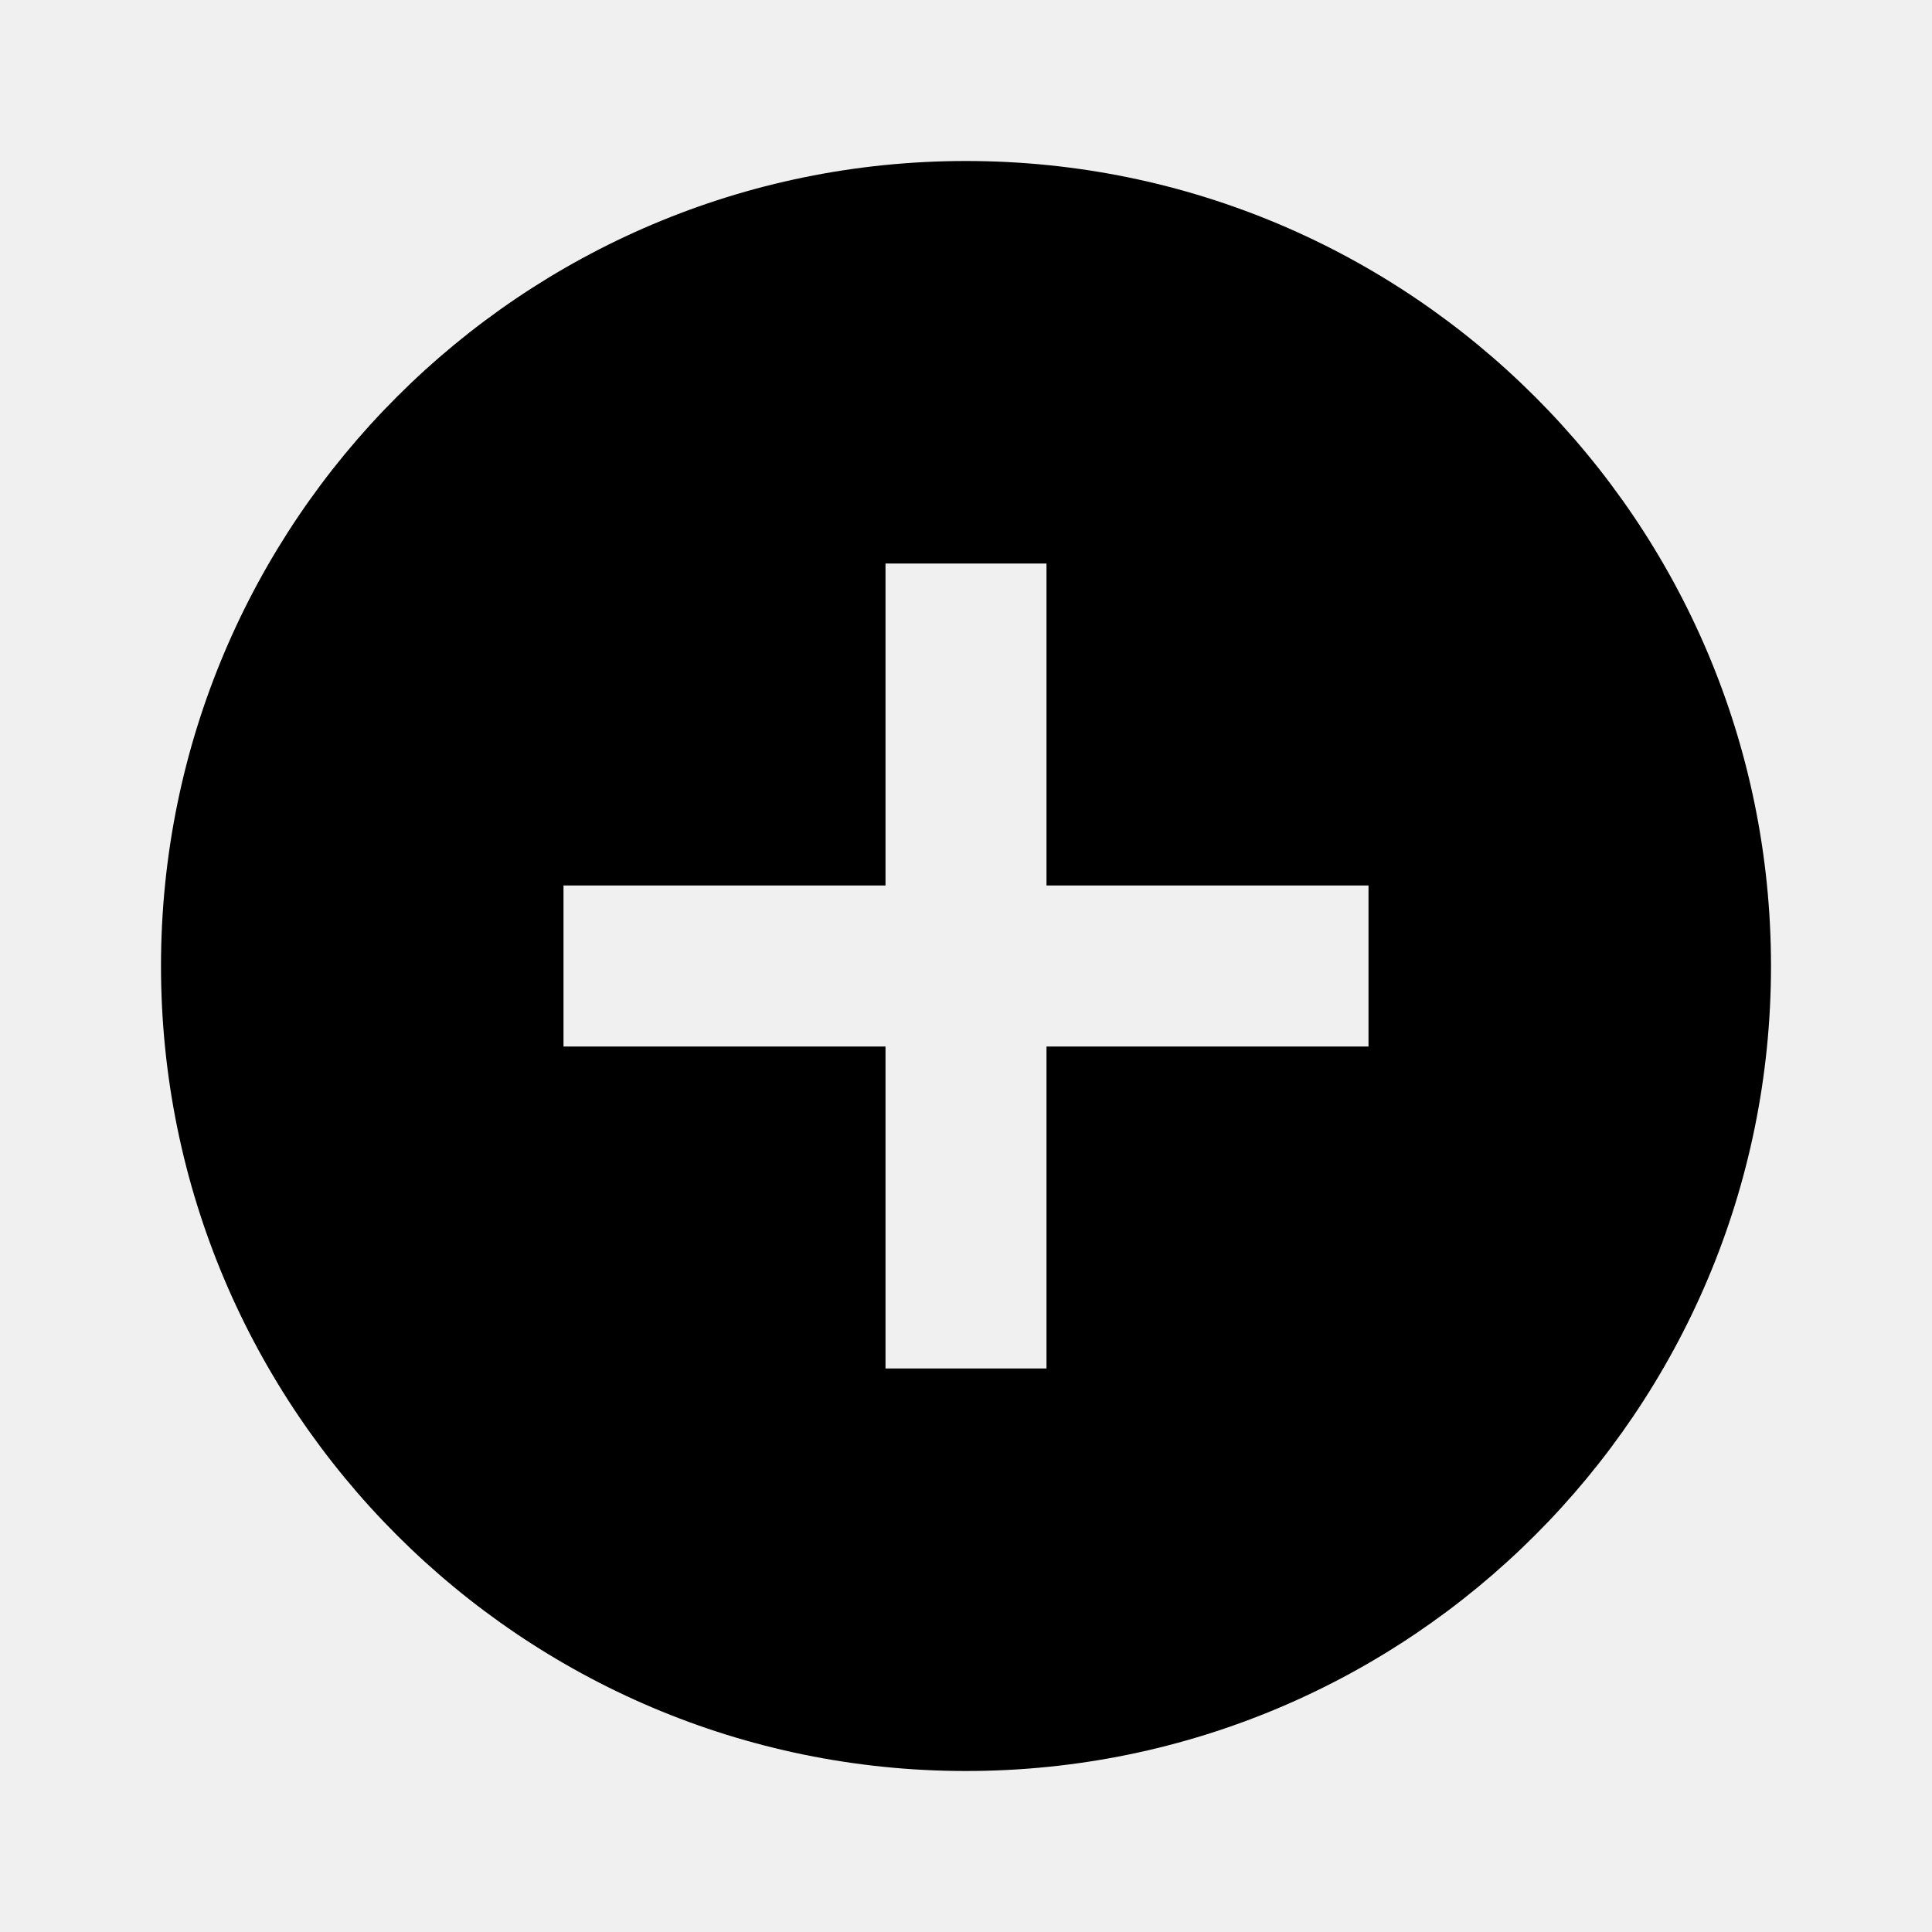
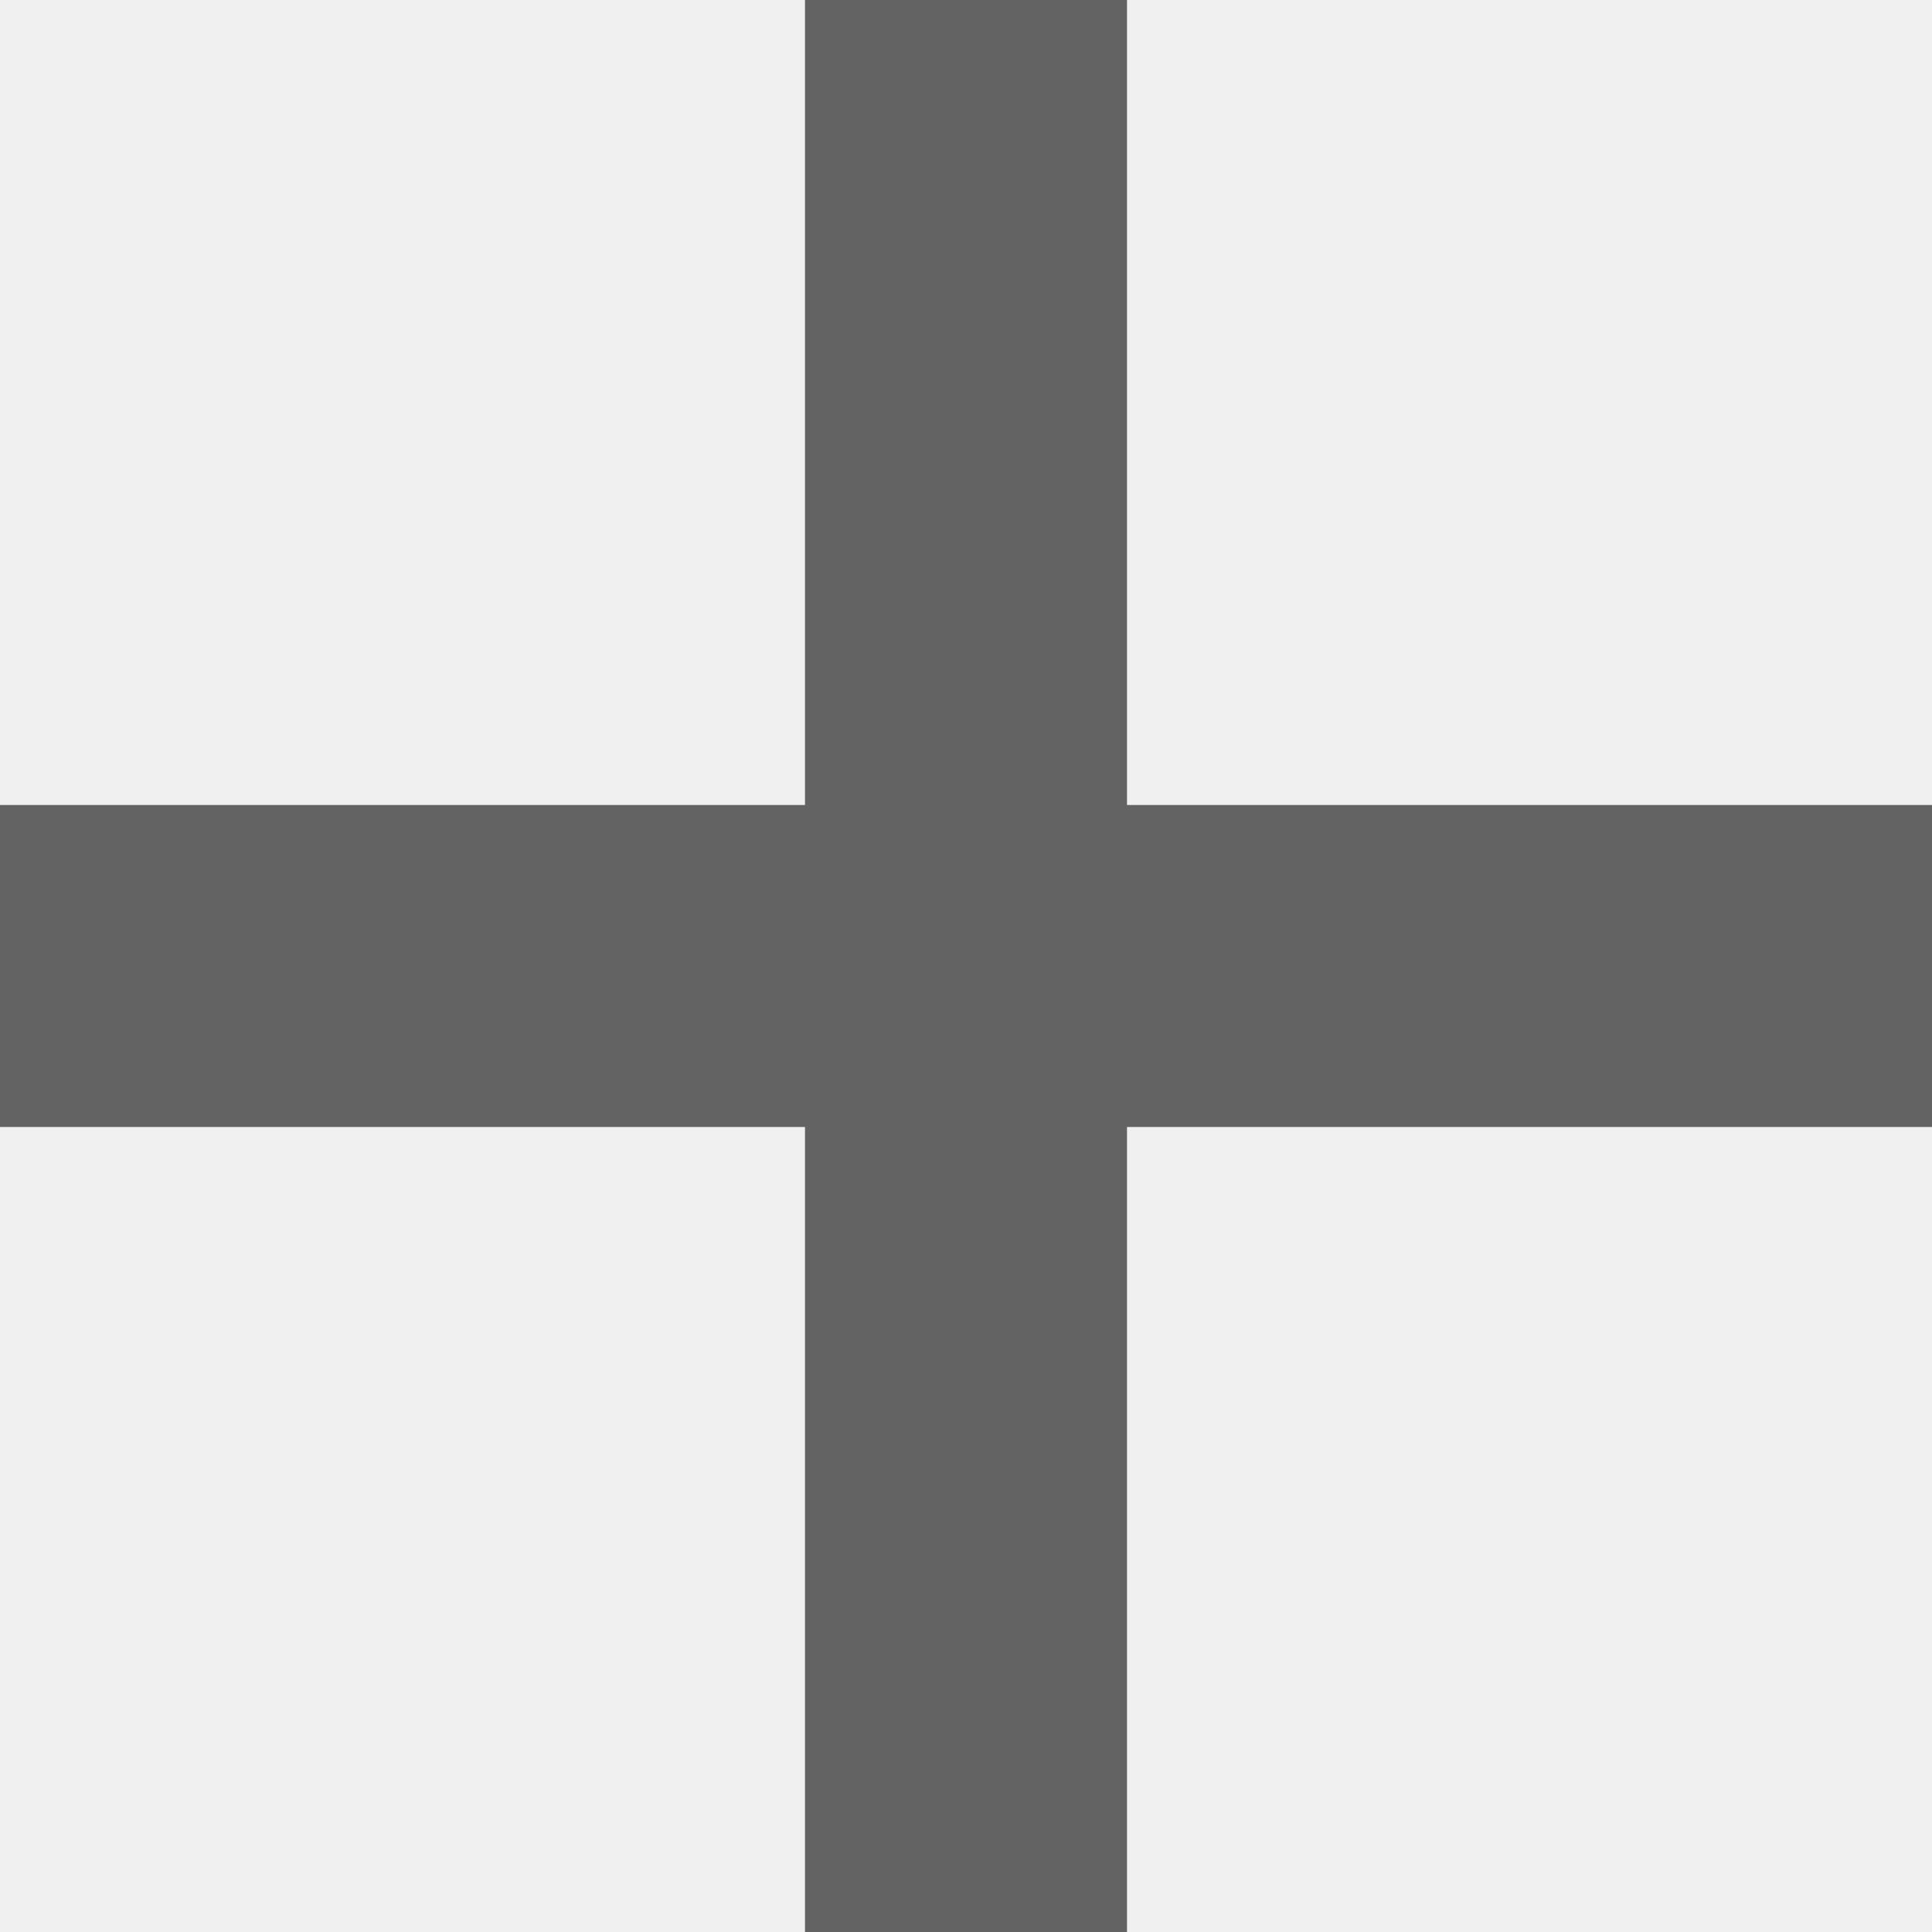
- <svg xmlns="http://www.w3.org/2000/svg" class="styles__StyledSVGIconPathComponent-sc-16fsqc8-0 icAfXc svg-icon-path-icon fill" viewBox="0 0 24 24" width="16" height="16" fill="none">
-   <defs data-reactroot="" />
-   <g fill="#000">
-     <path d="M12 2C6.48 2 2 6.48 2 12s4.48 10 10 10 10-4.48 10-10S17.52 2 12 2zm5 11h-4v4h-2v-4H7v-2h4V7h2v4h4v2z" />
+ <svg xmlns="http://www.w3.org/2000/svg" xmlns:xlink="http://www.w3.org/1999/xlink" width="12" height="12" viewBox="0 0 12 12" fill="none">
+   <defs>
+     <rect id="path_0" x="0" y="0" width="12" height="12" />
+   </defs>
+   <g opacity="1" transform="translate(0 0)  rotate(0 6 6)">
+     <mask id="bg-mask-0" fill="white">
+       <use xlink:href="#path_0" />
+     </mask>
+     <g mask="url(#bg-mask-0)">
+       <path id="路径 1" fill-rule="evenodd" style="fill:#636363" transform="translate(5 0)  rotate(0 1 6)" opacity="1" d="M0,12L2,12L2,0L0,0L0,12Z " />
+       <path id="路径 2" fill-rule="evenodd" style="fill:#636363" transform="translate(0 5)  rotate(0 6 1)" opacity="1" d="M0,0L0,2L12,2L12,0L0,0Z " />
+     </g>
  </g>
</svg>
